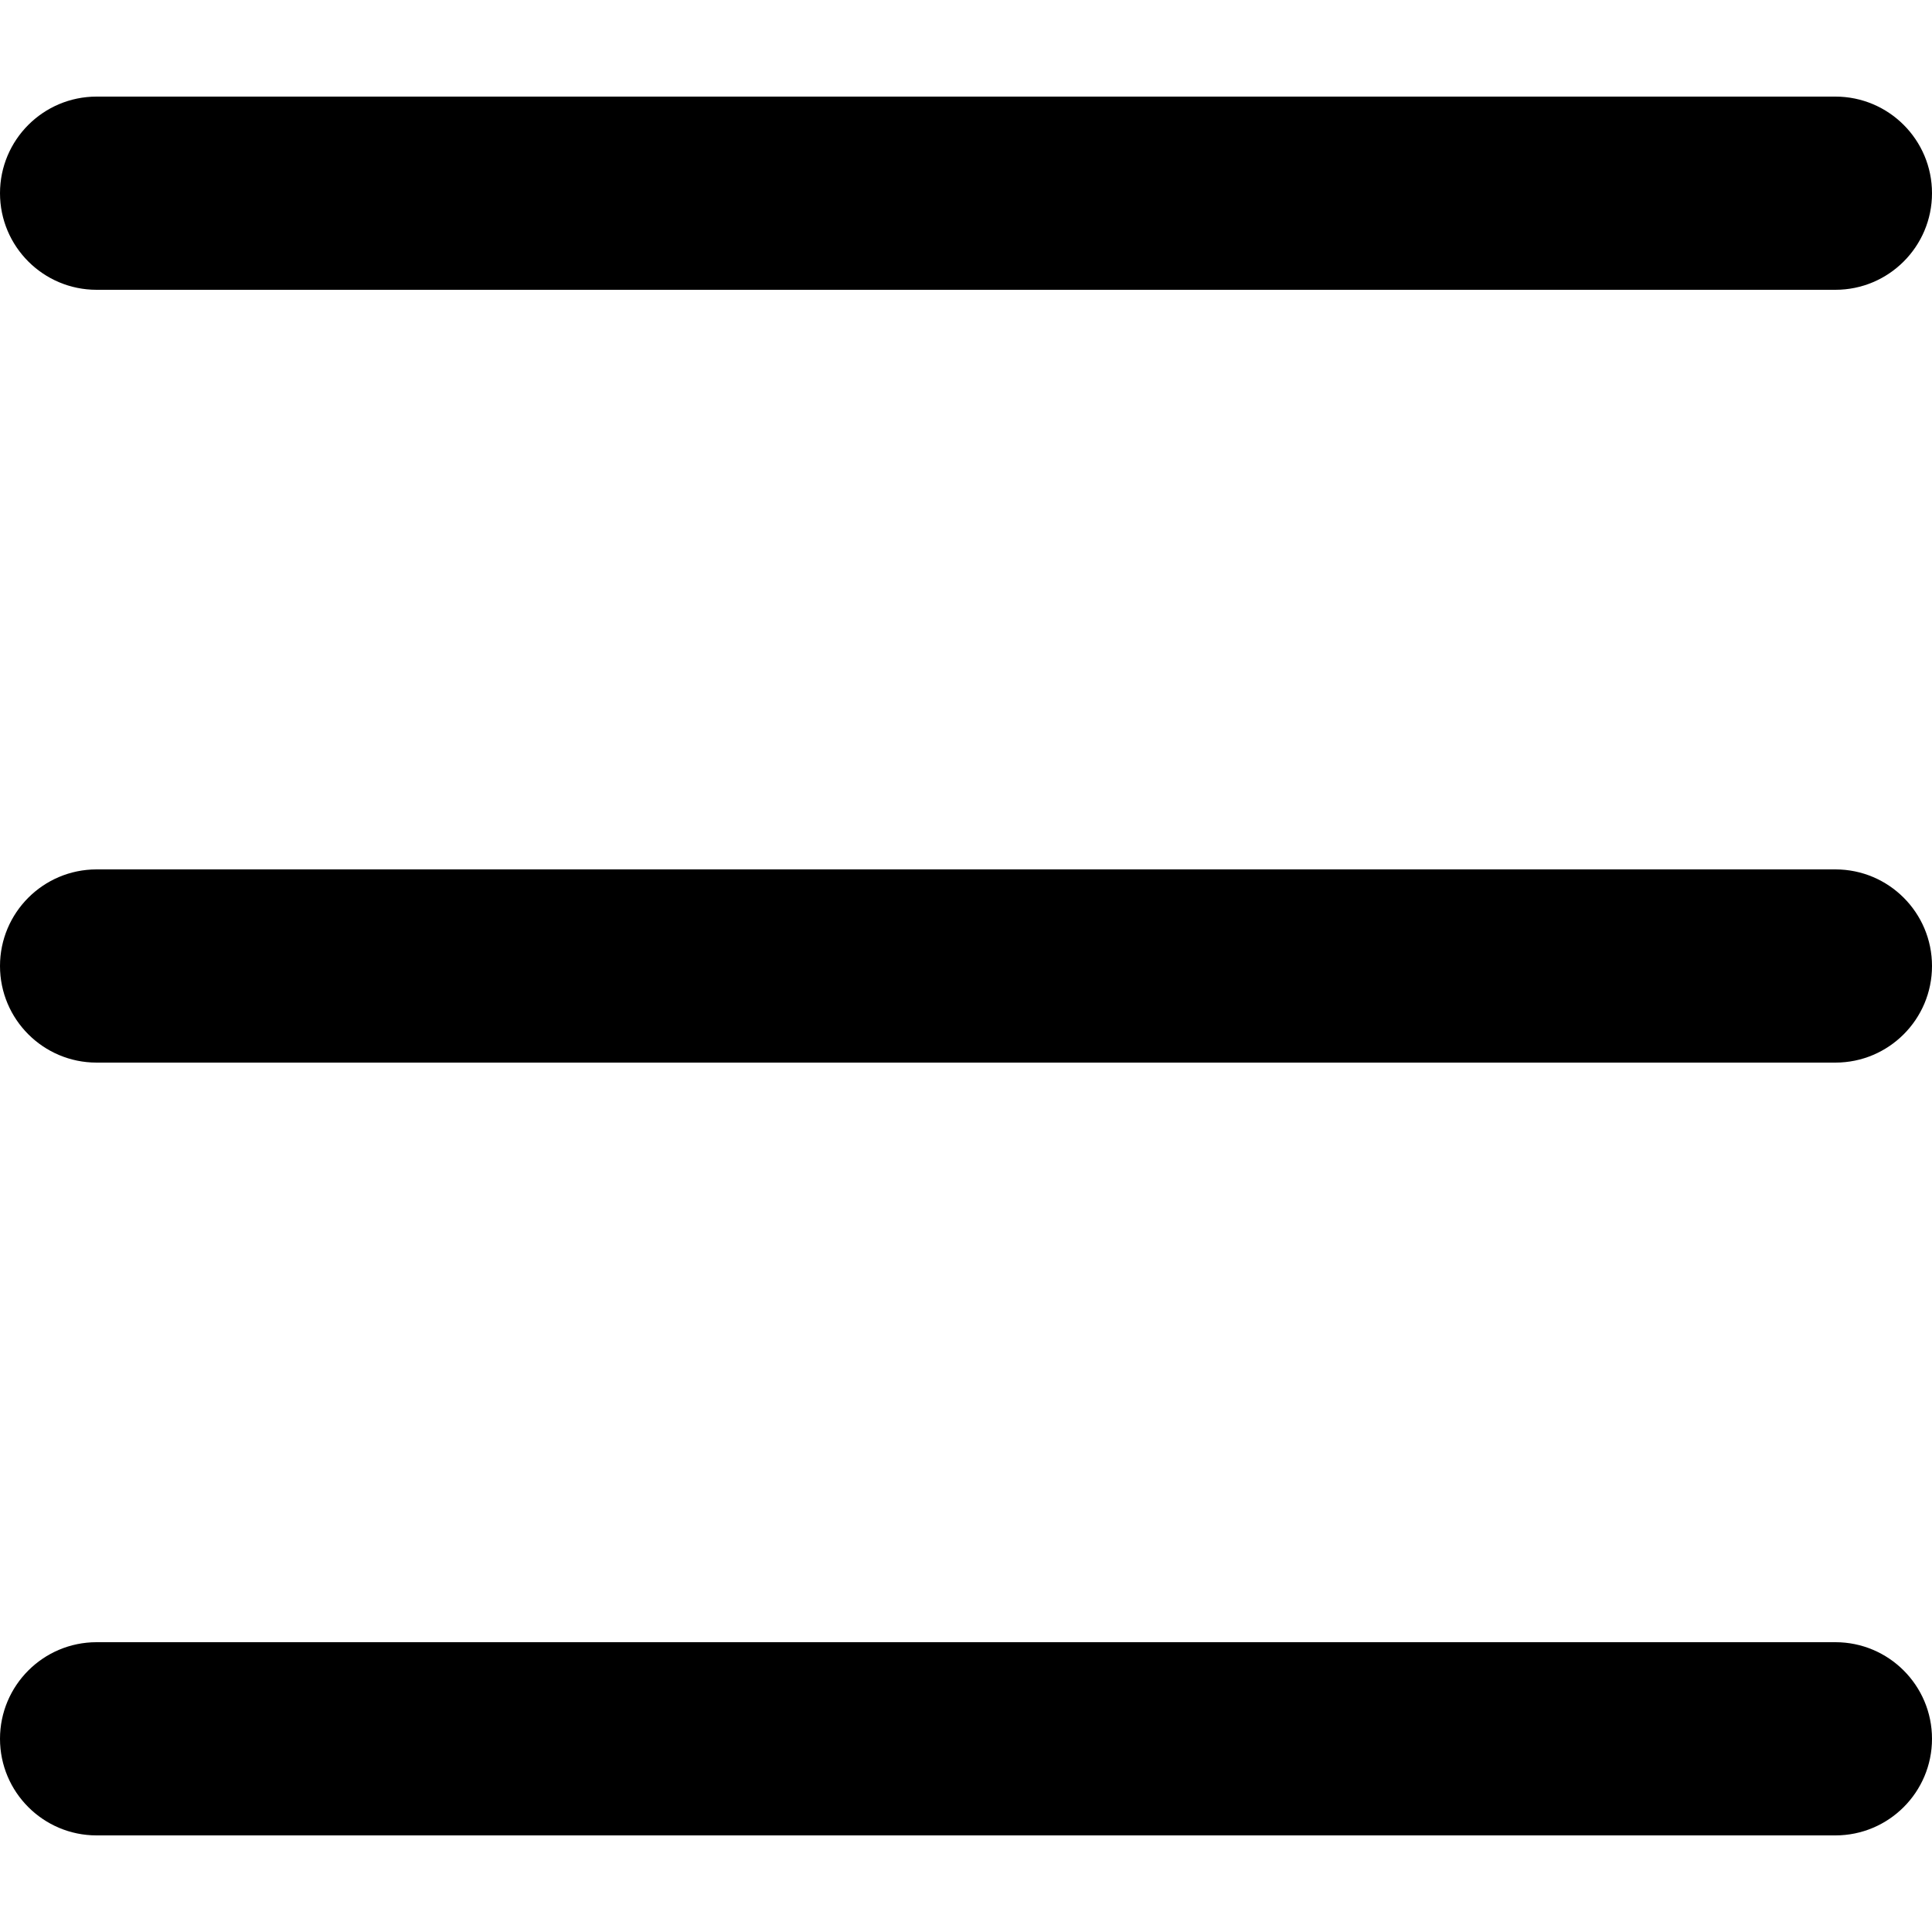
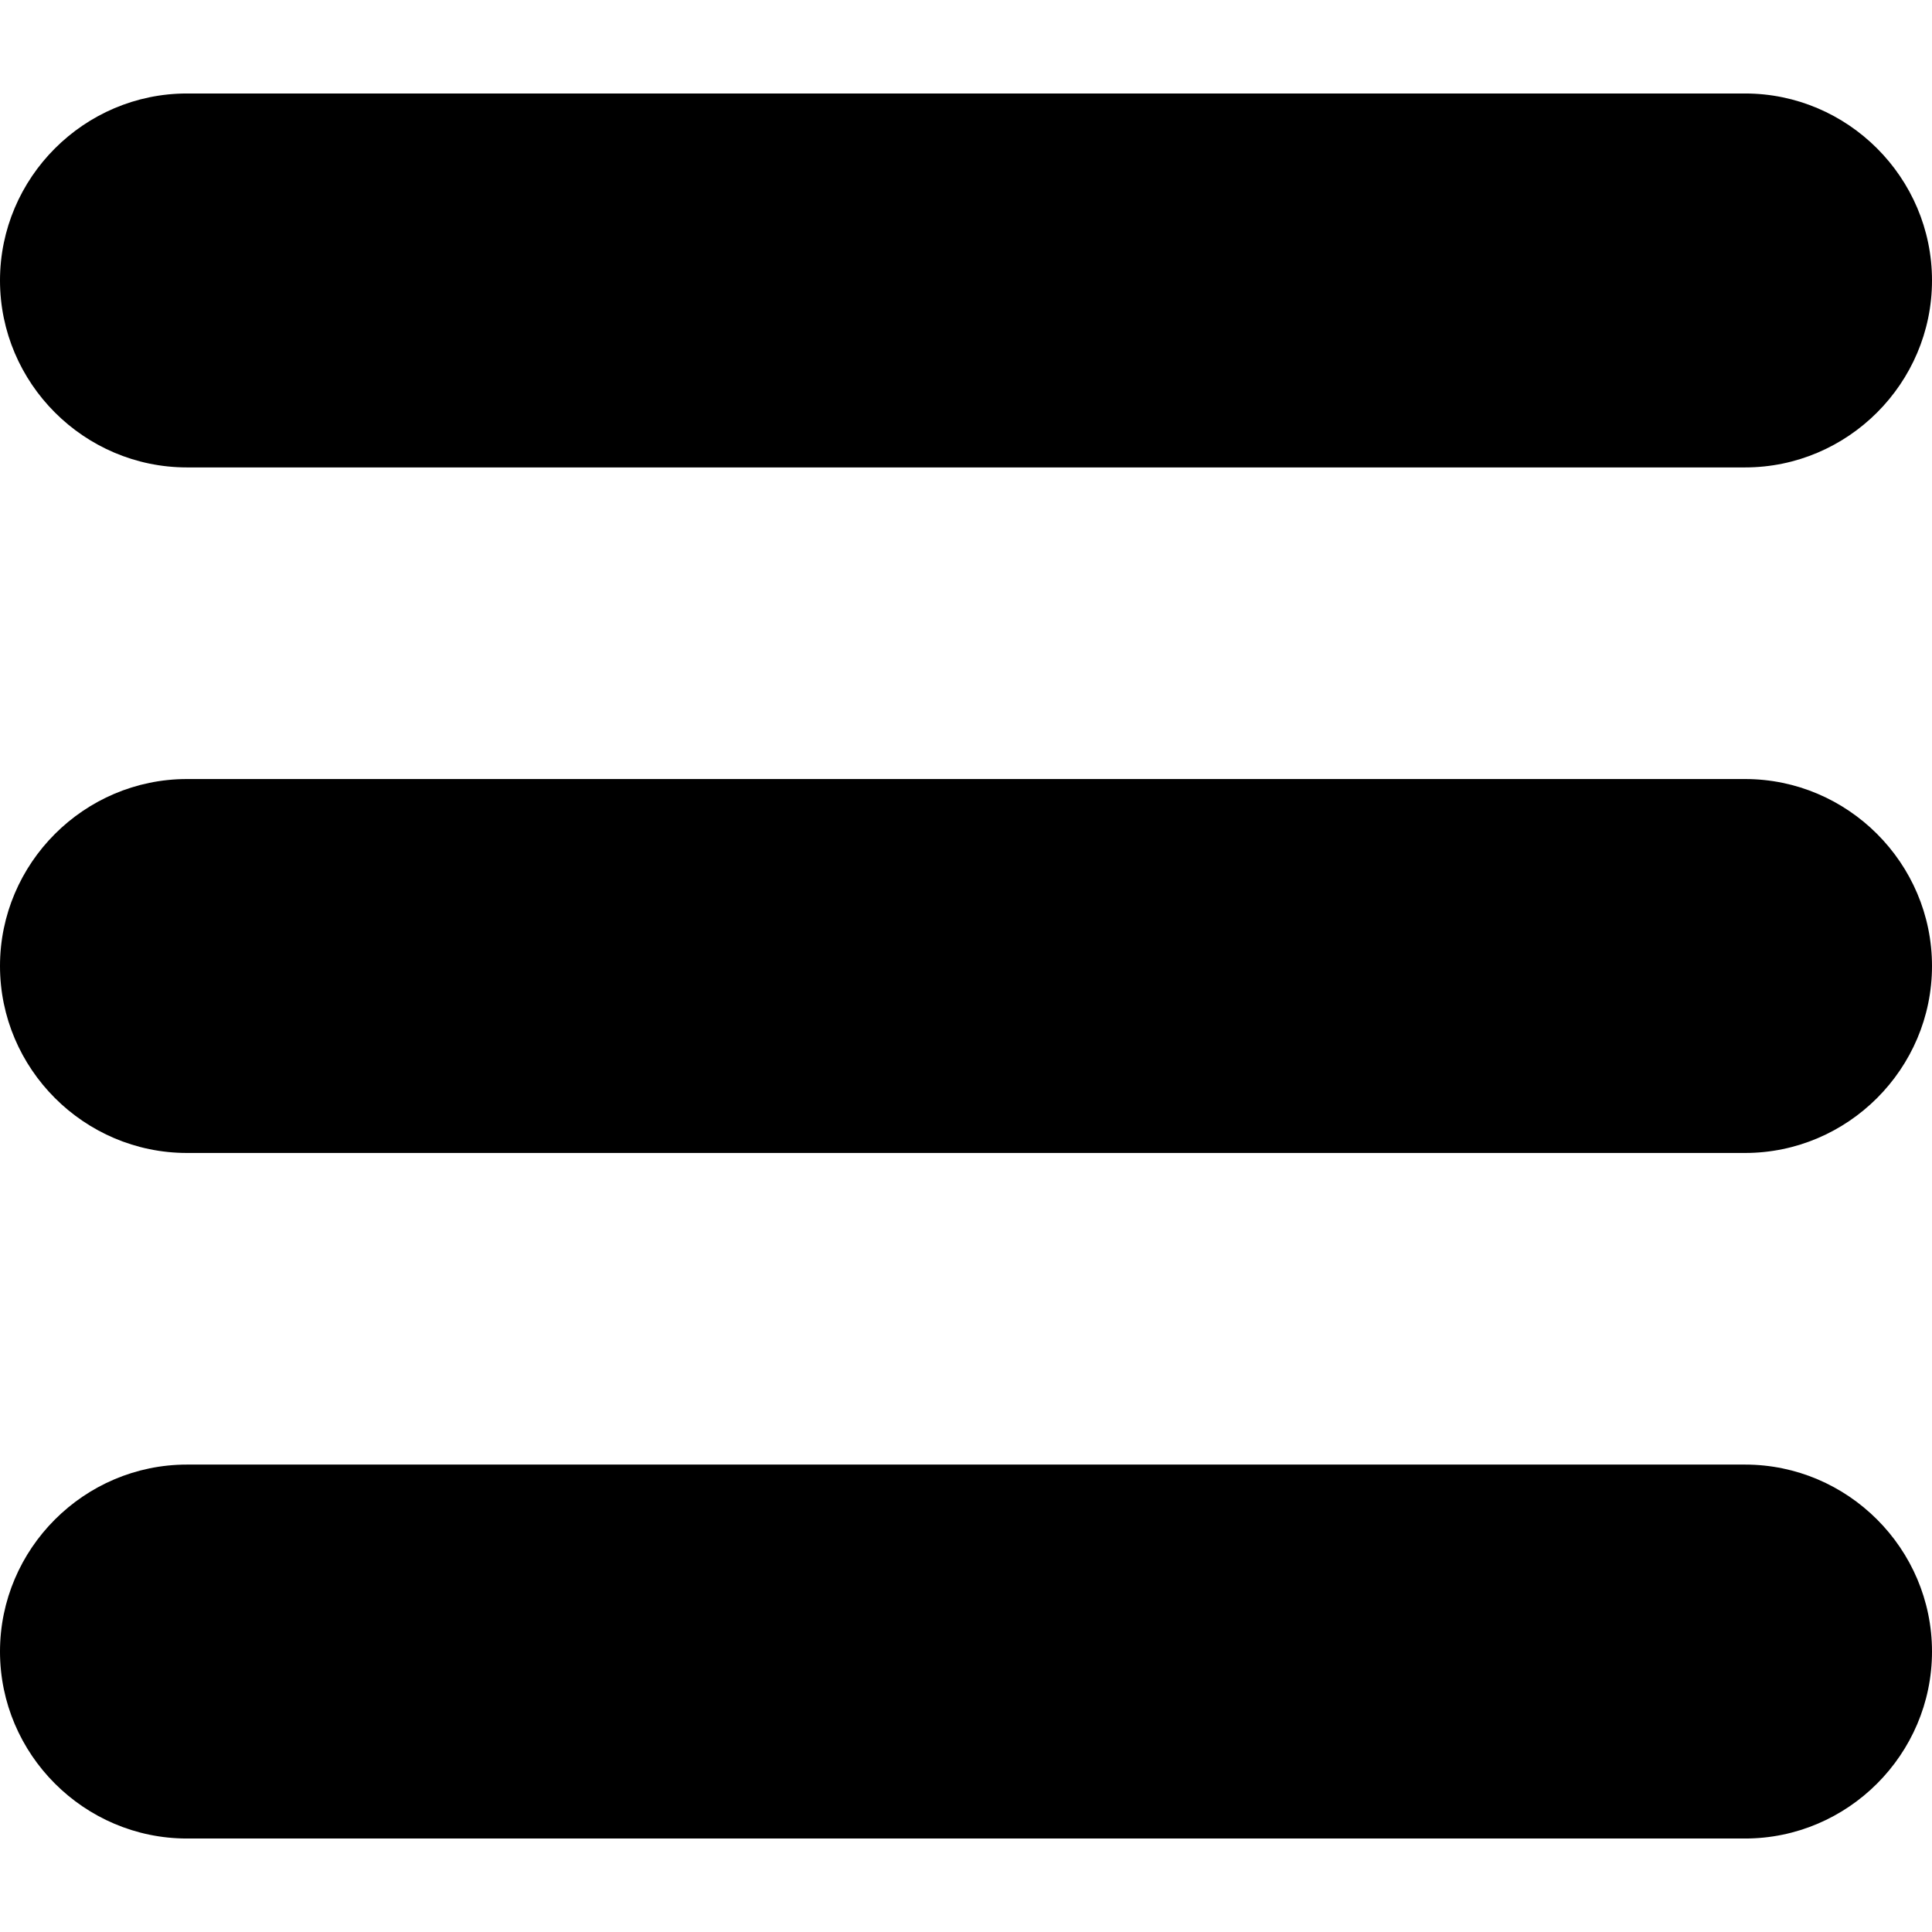
- <svg xmlns="http://www.w3.org/2000/svg" version="1.1" id="Capa_1" x="0px" y="0px" width="612px" height="612px" viewBox="0 0 612 612" style="enable-background:new 0 0 612 612;" xml:space="preserve">
+ <svg xmlns="http://www.w3.org/2000/svg" version="1.1" id="Capa_1" x="0px" y="0px" width="124px" height="124px" viewBox="0 0 124 124" style="enable-background:new 0 0 124 124;" xml:space="preserve">
  <g>
-     <g id="_x33__6_">
-       <g>
-         <path d="M581.4,520.199H30.6c-16.891,0-30.6,13.709-30.6,30.6C0,567.691,13.709,581.4,30.6,581.4h550.8     c16.891,0,30.6-13.709,30.6-30.602C612,533.908,598.291,520.199,581.4,520.199z M30.6,91.799h550.8     c16.891,0,30.6-13.708,30.6-30.6c0-16.892-13.709-30.6-30.6-30.6H30.6C13.709,30.6,0,44.308,0,61.2     C0,78.091,13.709,91.799,30.6,91.799z M581.4,275.399H30.6C13.709,275.399,0,289.108,0,306s13.709,30.6,30.6,30.6h550.8     c16.891,0,30.6-13.709,30.6-30.6S598.291,275.399,581.4,275.399z" />
-       </g>
-     </g>
+     <path d="M112,6H12C5.4,6,0,11.4,0,18s5.4,12,12,12h100c6.6,0,12-5.4,12-12S118.6,6,112,6z" />
+     <path d="M112,50H12C5.4,50,0,55.4,0,62c0,6.6,5.4,12,12,12h100c6.6,0,12-5.4,12-12C124,55.4,118.6,50,112,50z" />
+     <path d="M112,94H12c-6.6,0-12,5.4-12,12s5.4,12,12,12h100c6.6,0,12-5.4,12-12S118.6,94,112,94z" />
  </g>
  <g>
</g>
  <g>
</g>
  <g>
</g>
  <g>
</g>
  <g>
</g>
  <g>
</g>
  <g>
</g>
  <g>
</g>
  <g>
</g>
  <g>
</g>
  <g>
</g>
  <g>
</g>
  <g>
</g>
  <g>
</g>
  <g>
</g>
</svg>
